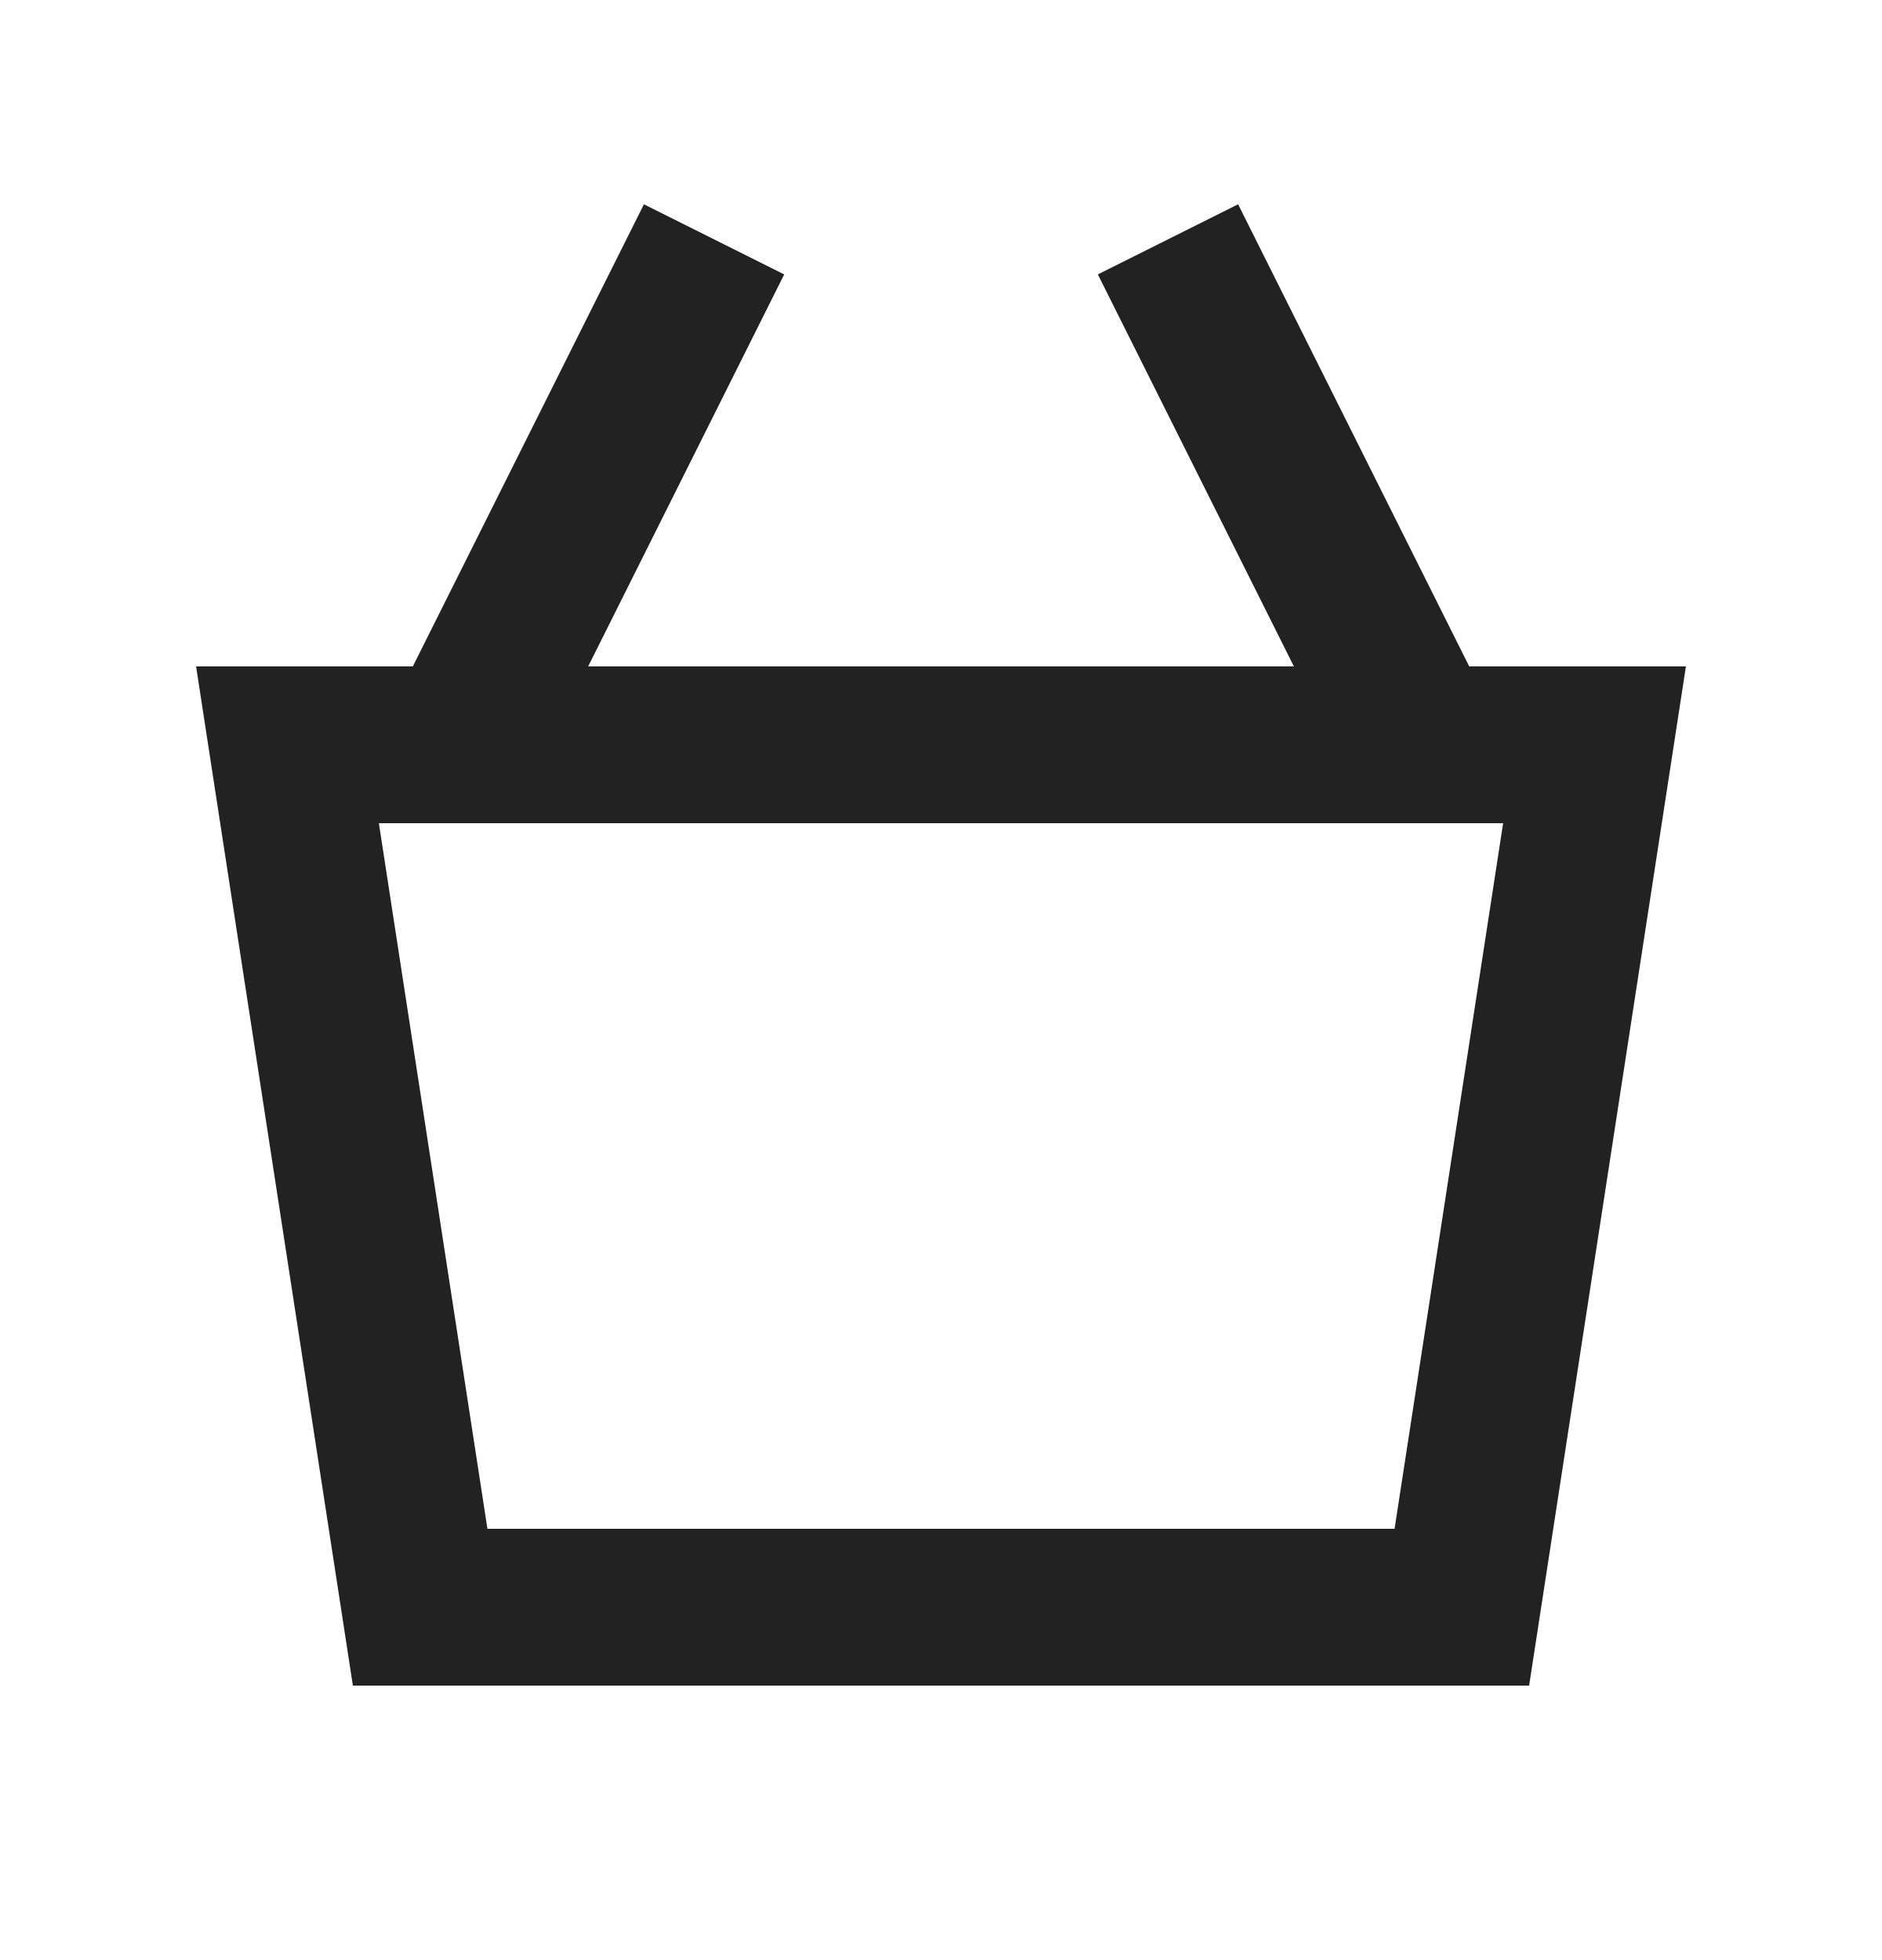
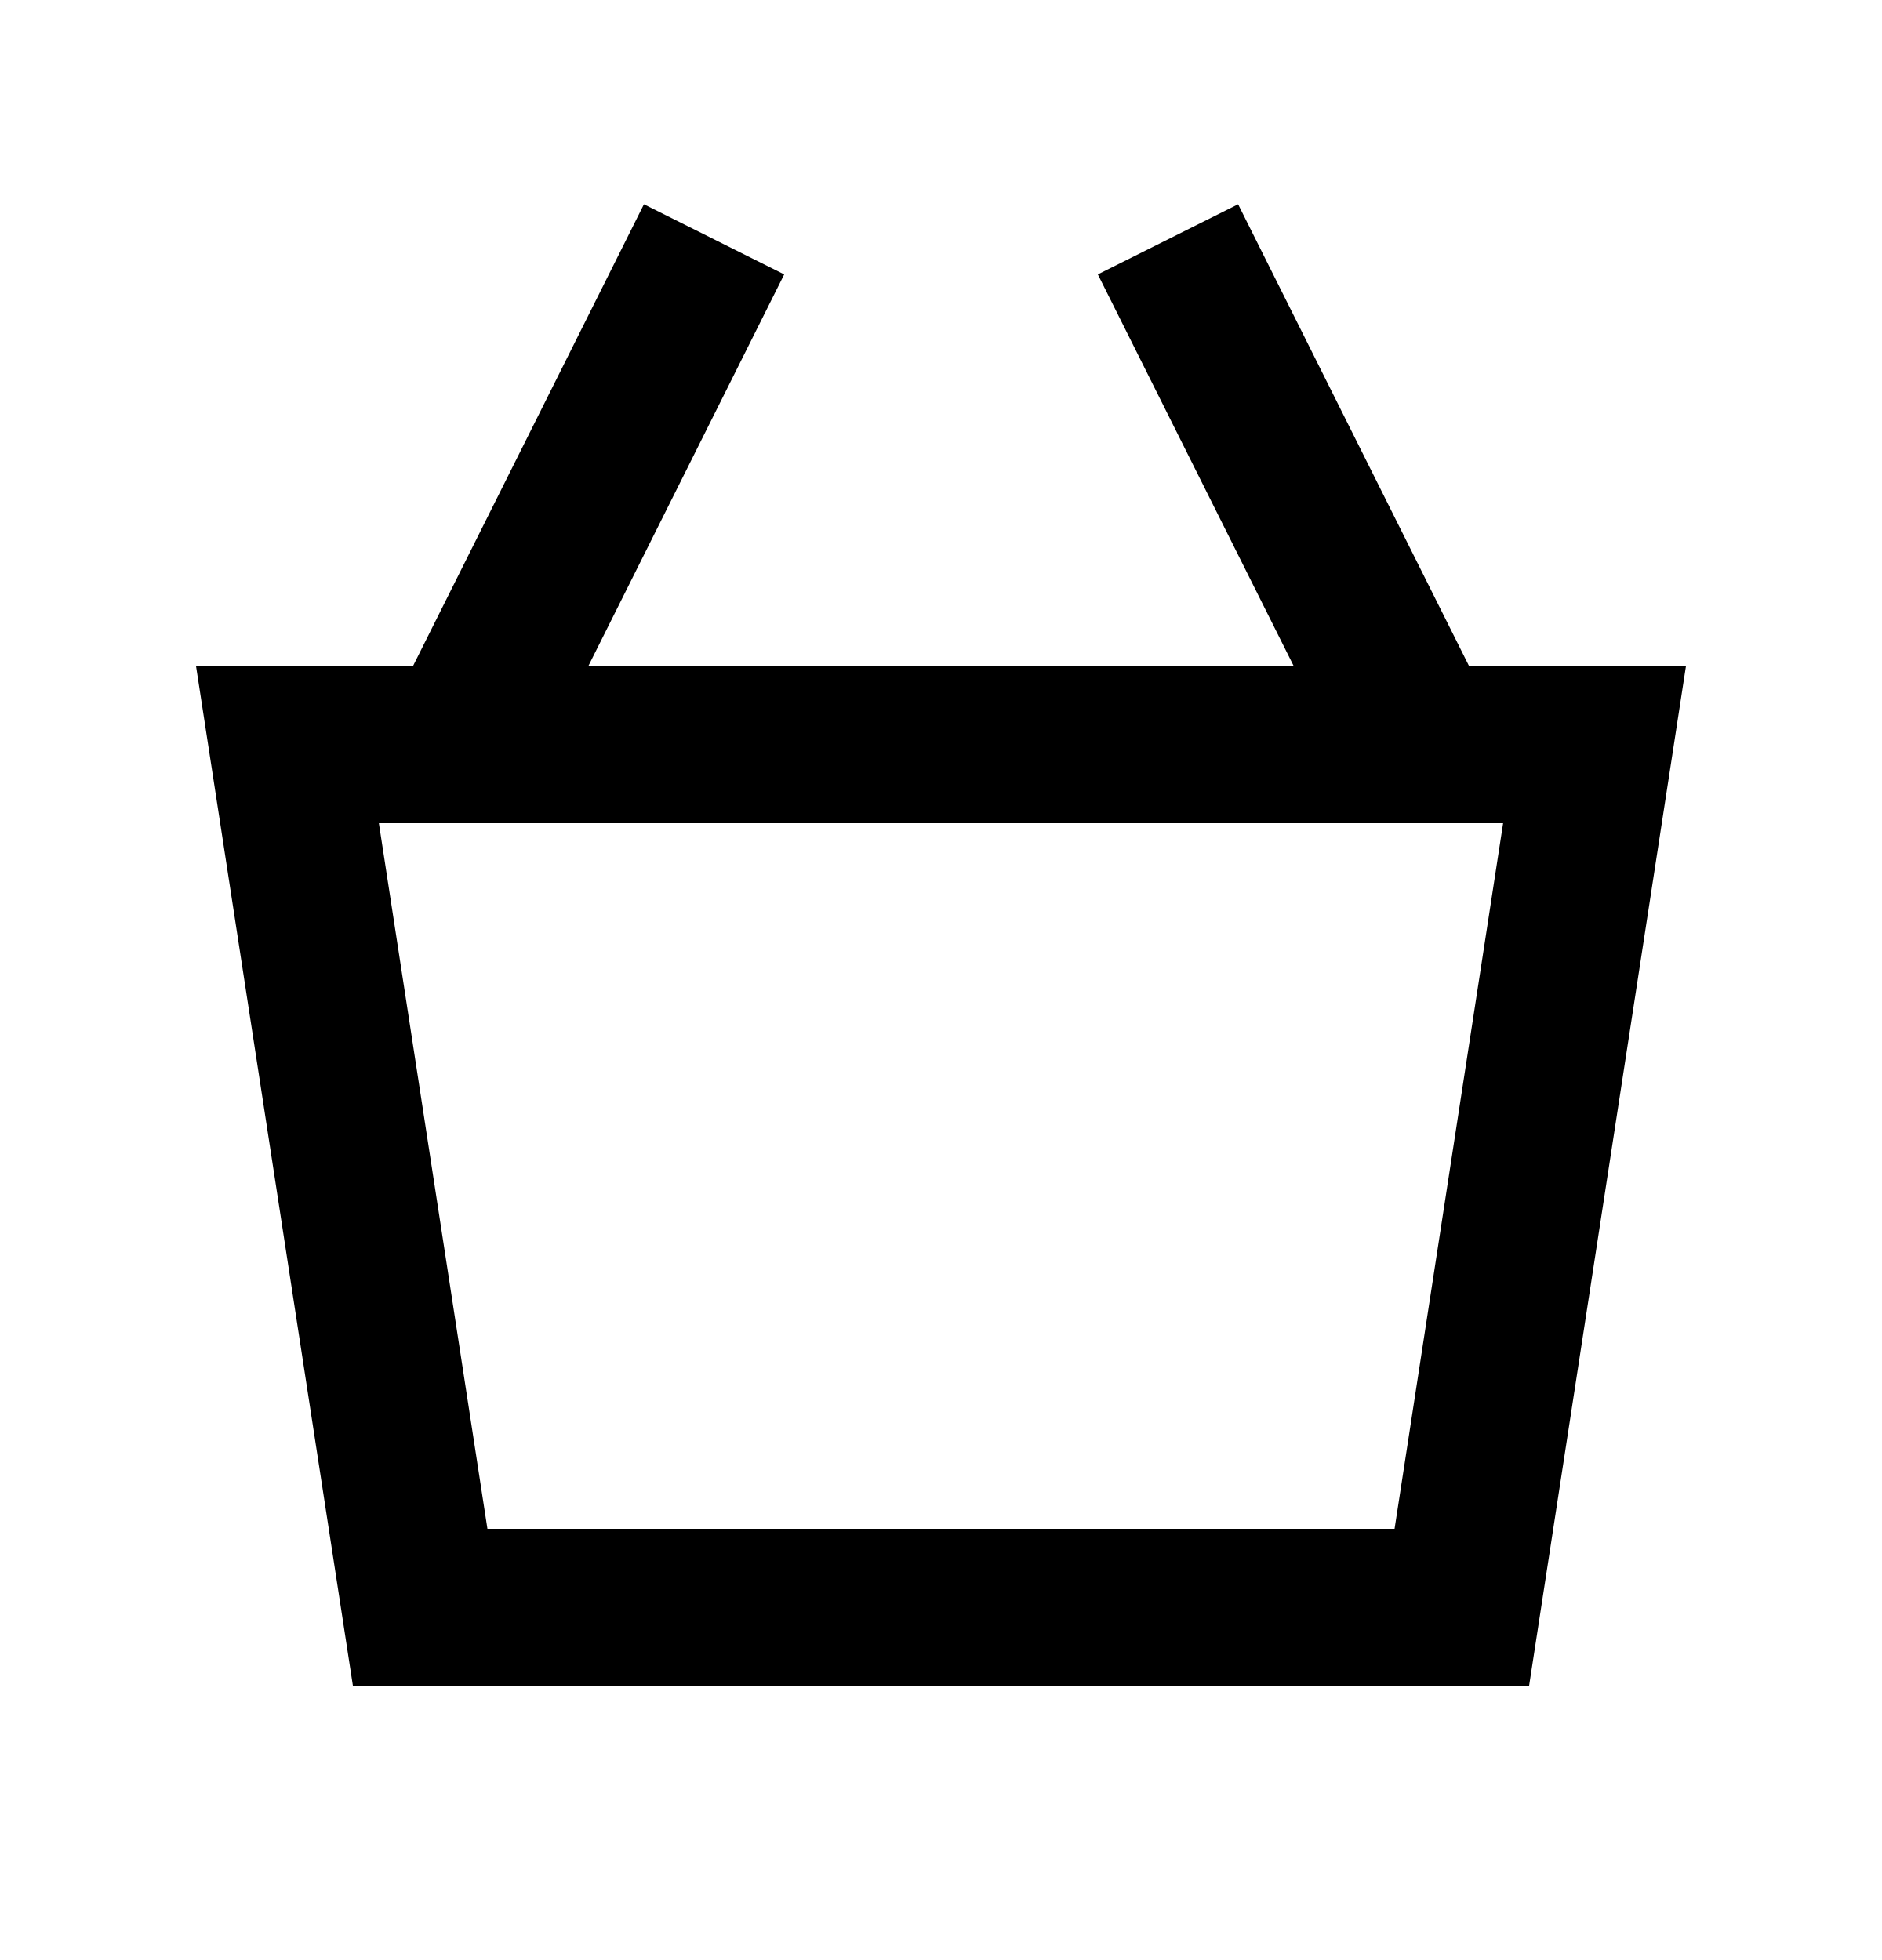
<svg xmlns="http://www.w3.org/2000/svg" width="24" height="25" viewBox="0 0 24 25" fill="none">
-   <path d="M5.358 20.5L3.666 9.5H20.334L18.642 20.5H5.358Z" stroke="#222222" stroke-width="2" />
-   <line x1="6.106" y1="9.053" x2="9.106" y2="3.053" stroke="#222222" stroke-width="2" />
-   <line y1="-1" x2="6.708" y2="-1" transform="matrix(-0.447214 -0.894427 -0.894427 0.447214 17 9.5)" stroke="#222222" stroke-width="2" />
+   <path d="M5.358 20.5L3.666 9.5H20.334L18.642 20.5H5.358Z" stroke="currentColor" stroke-width="2" />
+   <line x1="6.106" y1="9.053" x2="9.106" y2="3.053" stroke="currentColor" stroke-width="2" />
+   <line y1="-1" x2="6.708" y2="-1" transform="matrix(-0.447214 -0.894427 -0.894427 0.447214 17 9.5)" stroke="currentColor" stroke-width="2" />
</svg>
